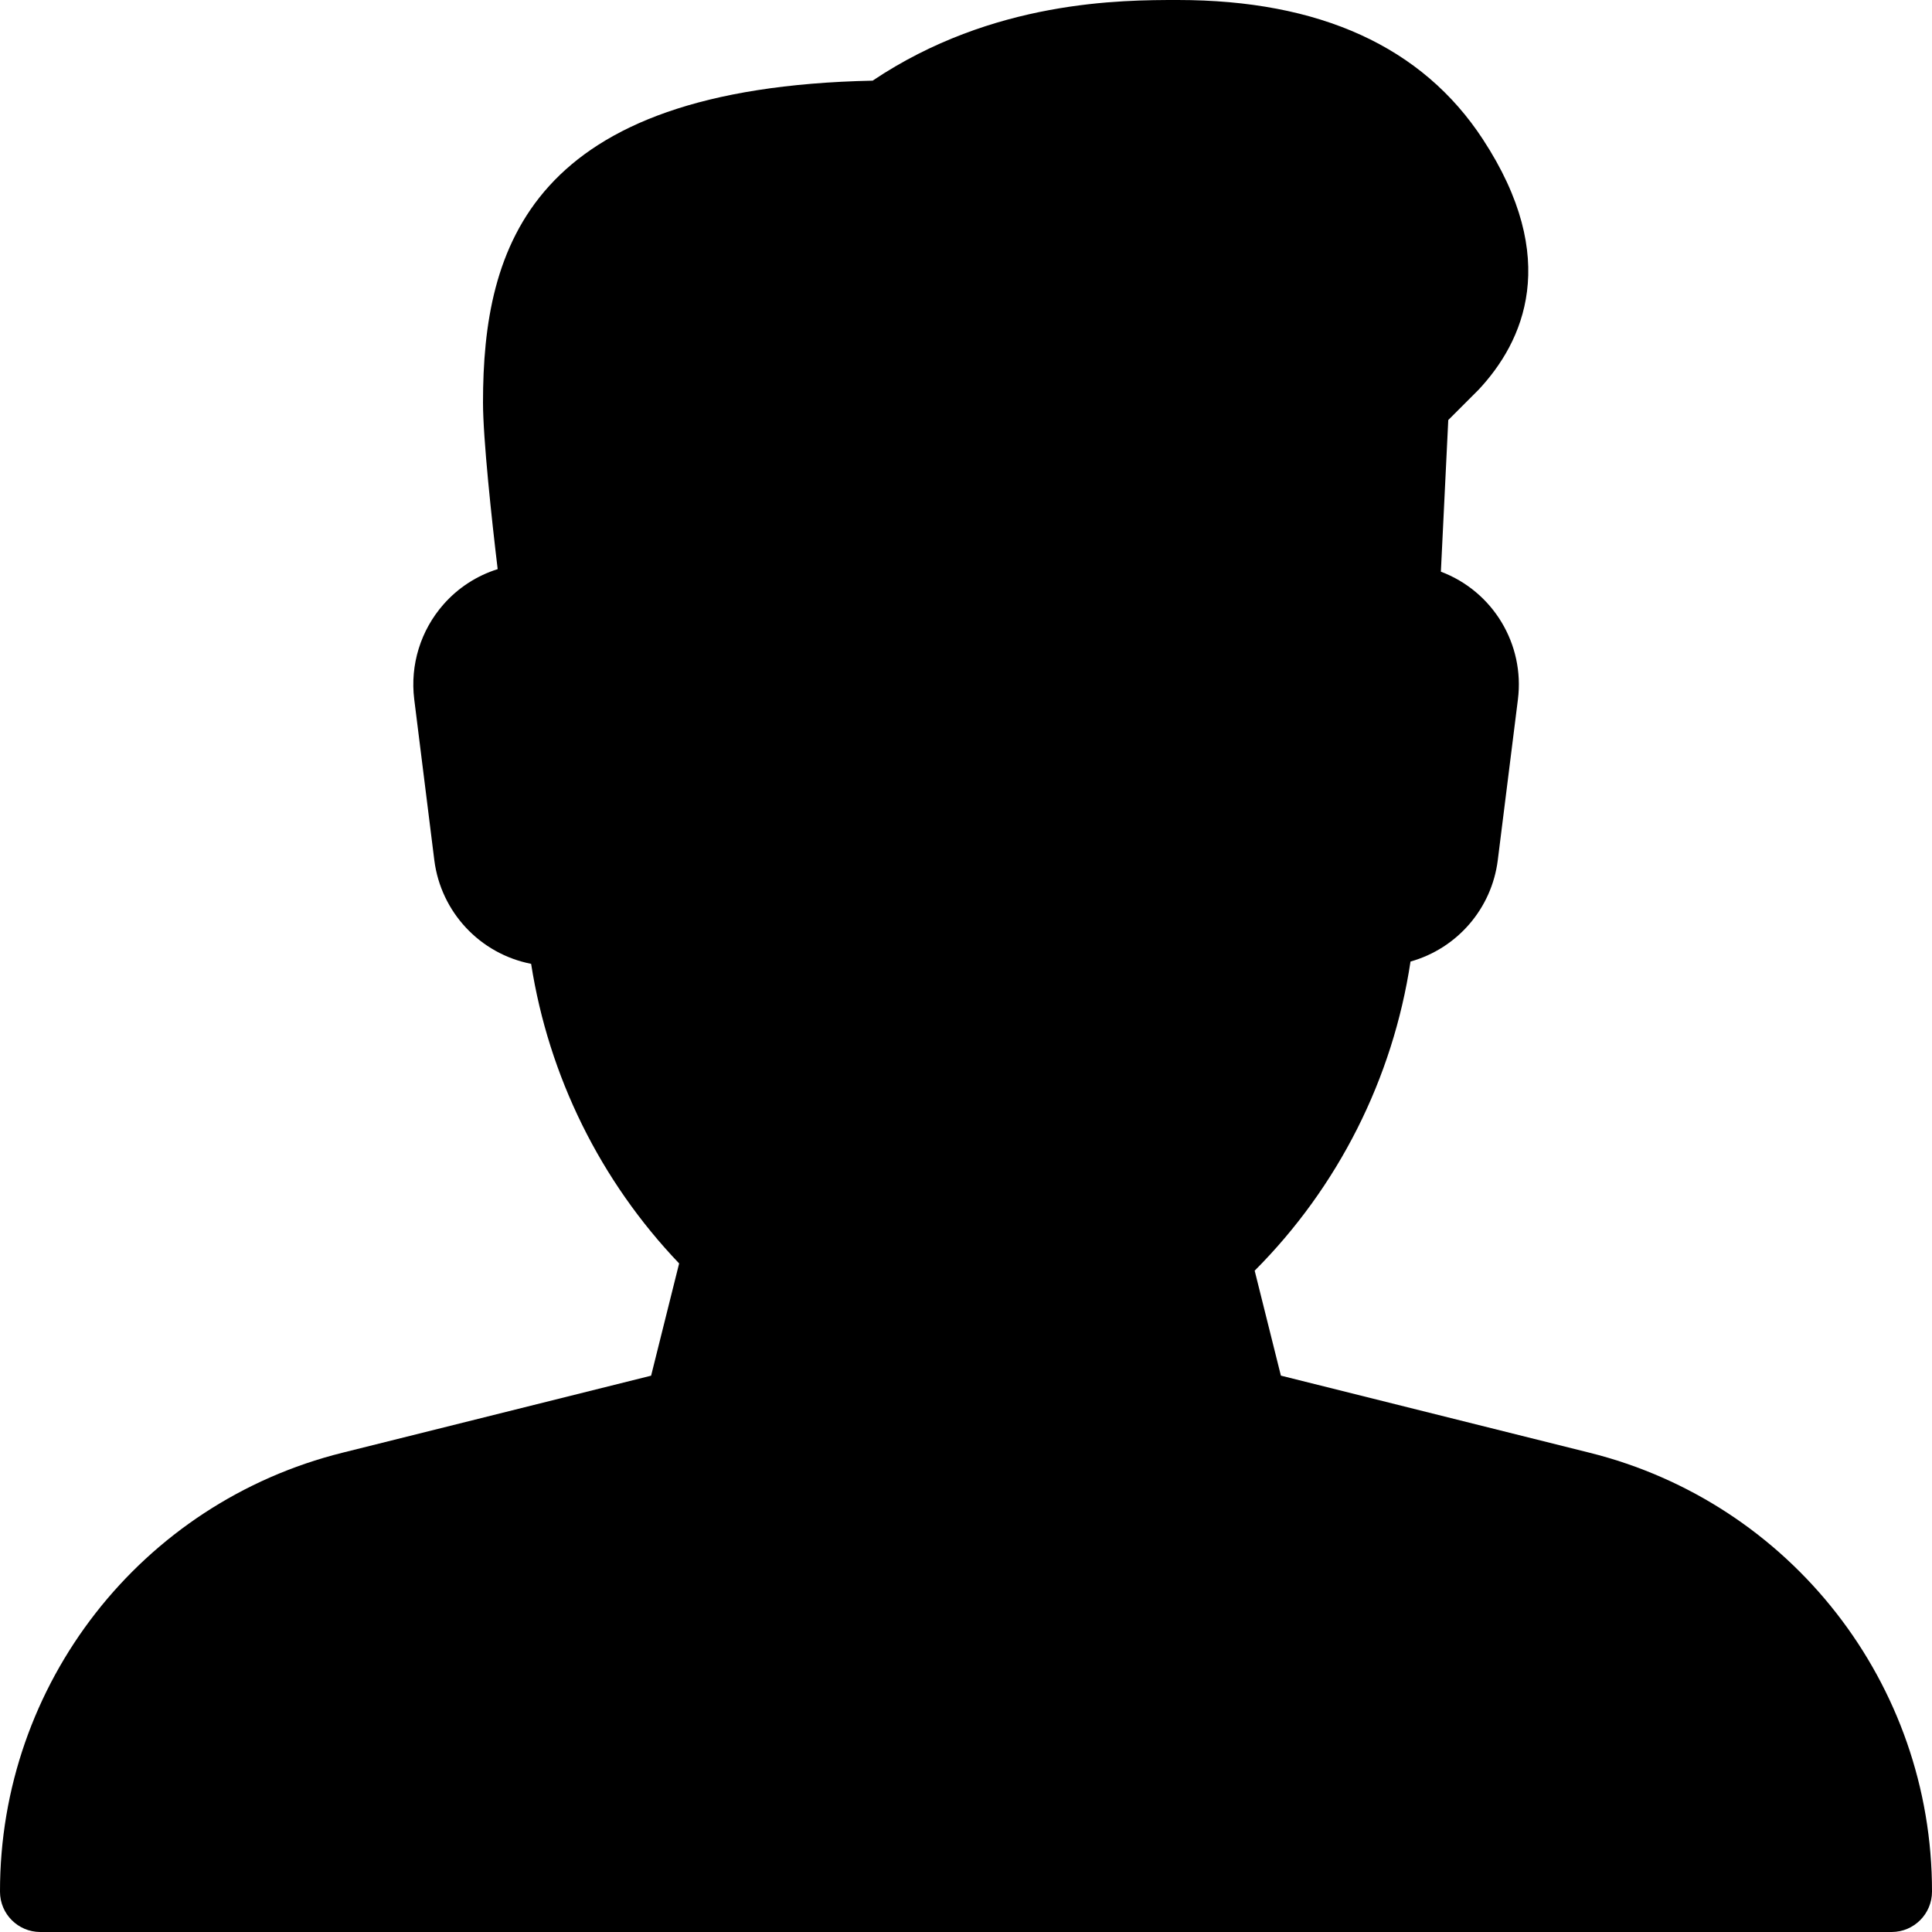
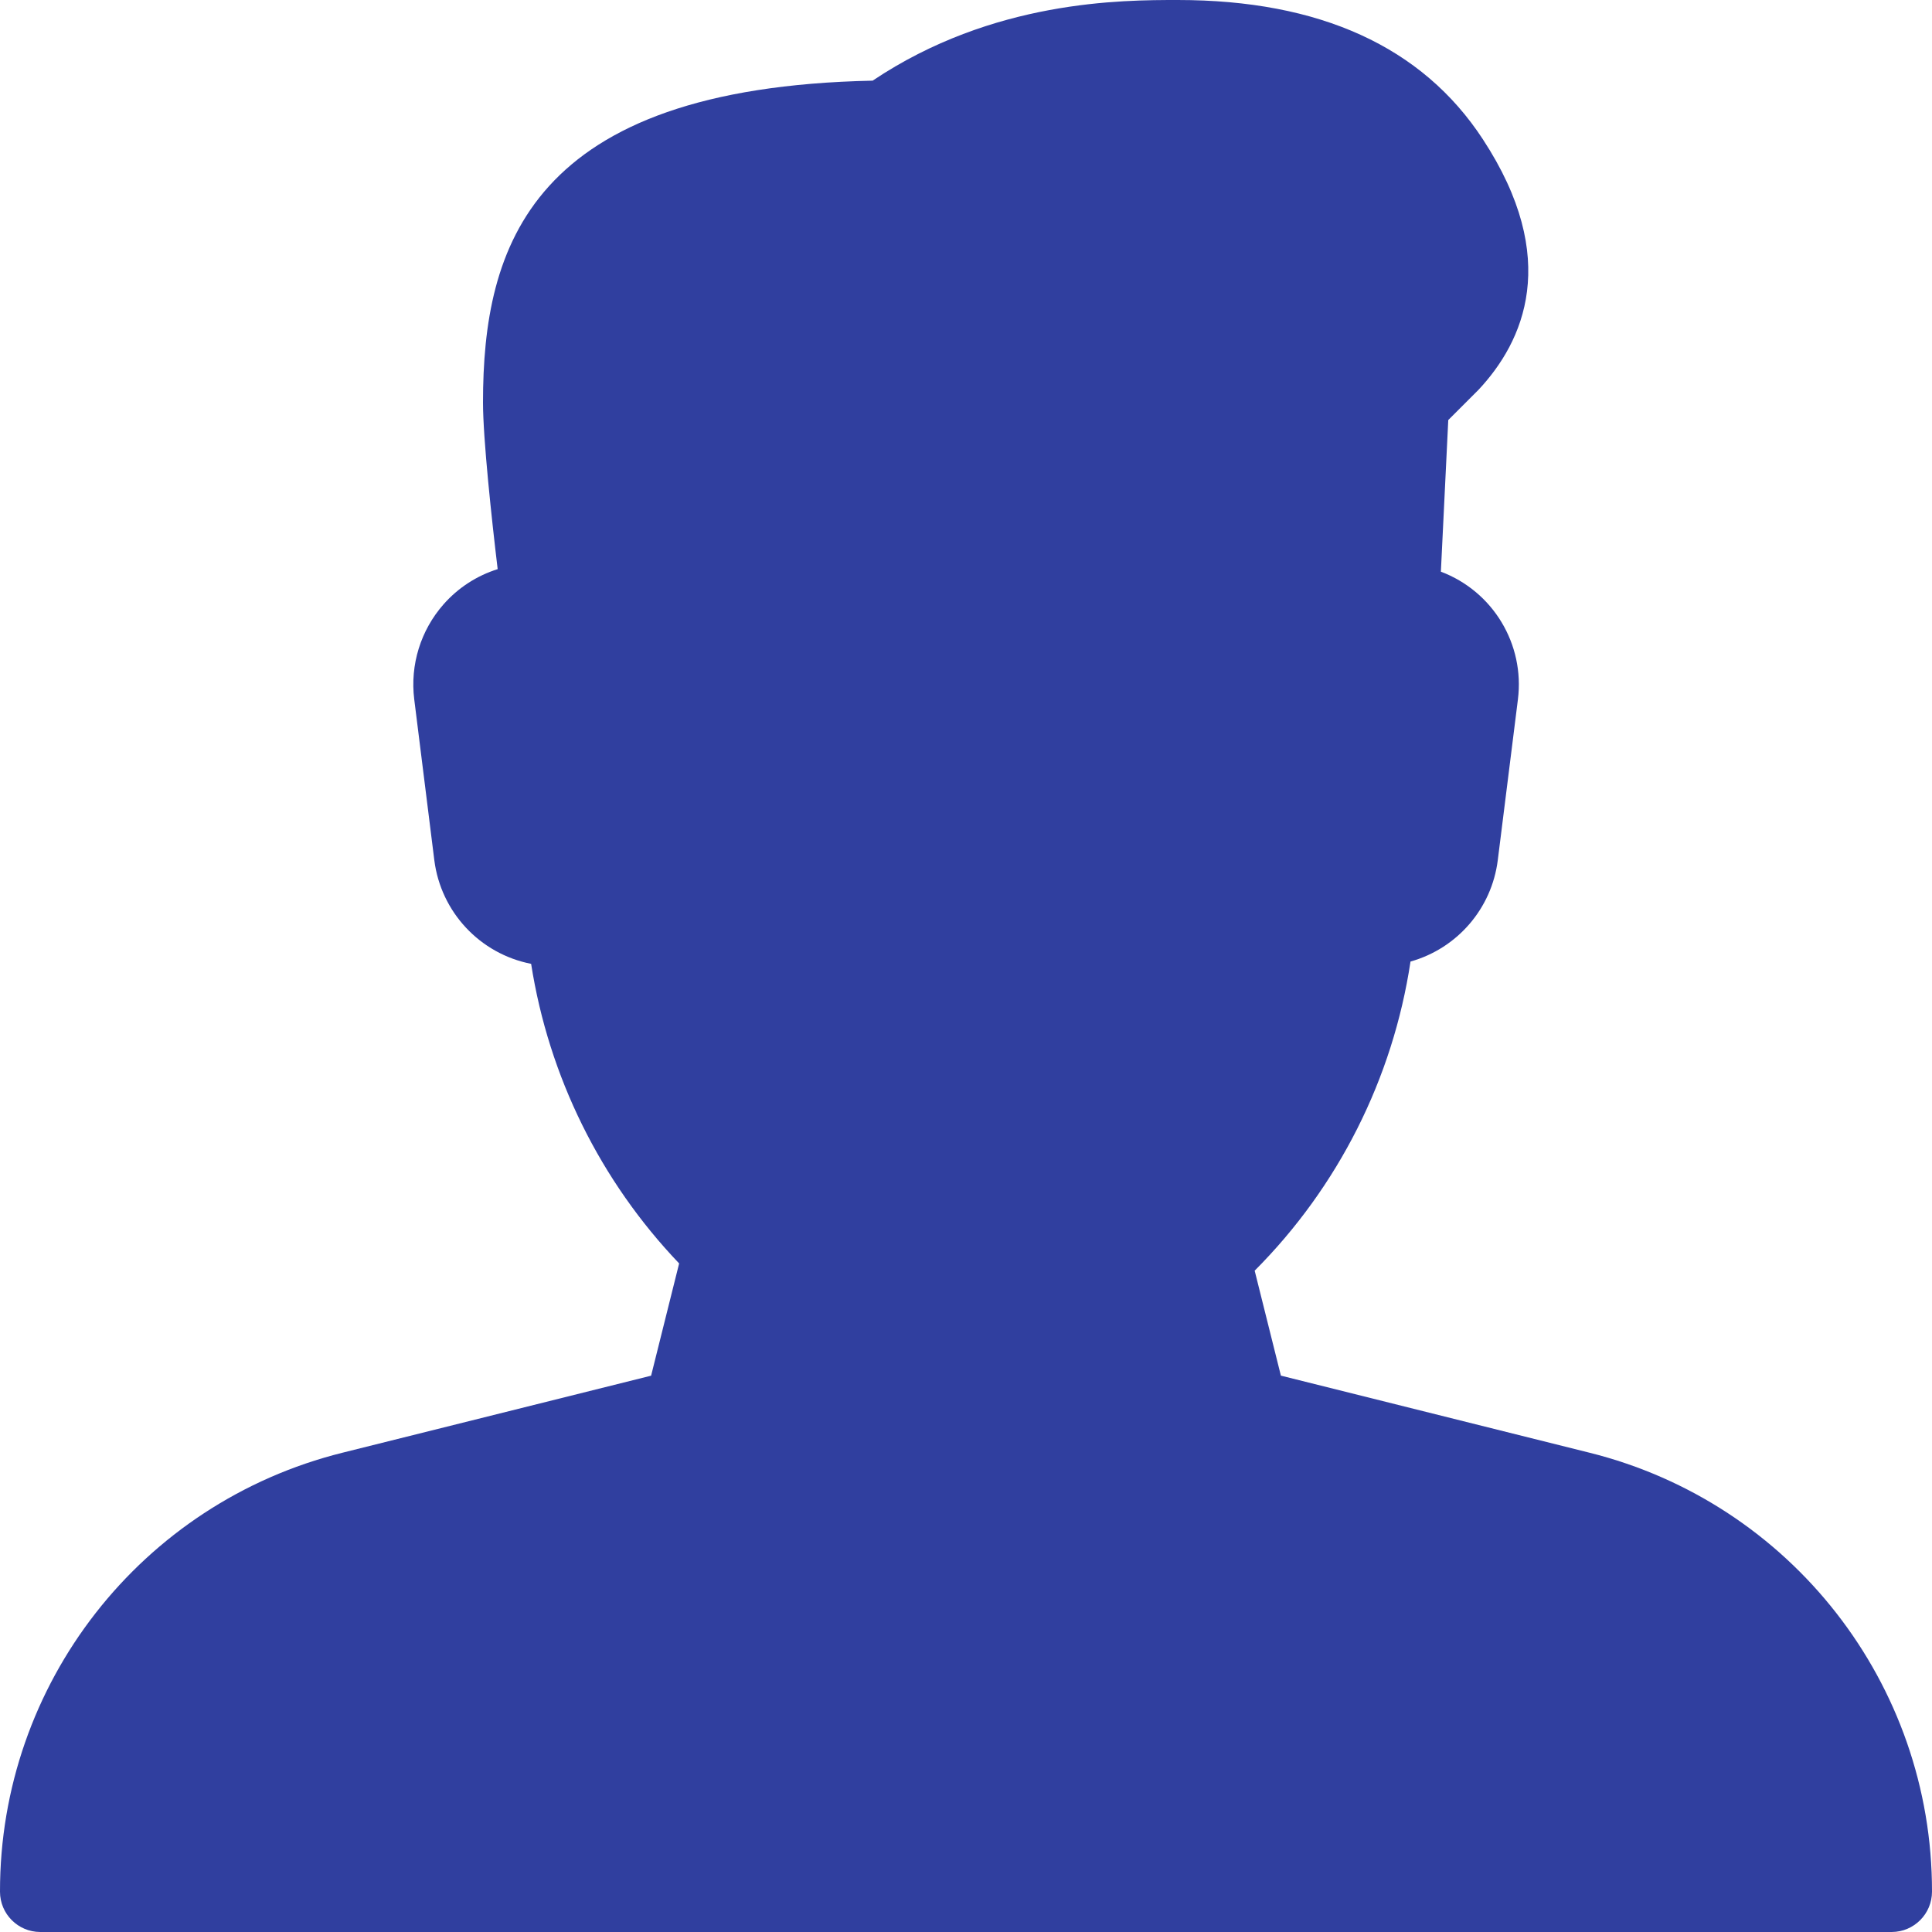
- <svg xmlns="http://www.w3.org/2000/svg" viewBox="0 0 395 395">
+ <svg xmlns="http://www.w3.org/2000/svg" viewBox="0 0 395 395" fill="#303F9F">
  <defs>
-     <style>.cls-1{fill:url(#linear-gradient);}</style>
    <linearGradient id="linear-gradient" y1="197.5" x2="395" y2="197.5" gradientUnits="userSpaceOnUse">
      <stop offset="0" stop-color="#3f51b5" />
      <stop offset="1" stop-color="#303f9f" />
    </linearGradient>
  </defs>
  <g id="Layer_1" data-name="Layer 1">
    <path className="cls-1" d="M324.94,297l-63.06-15.75-5.36-21.46a113.49,113.49,0,0,0,31.86-63.2,24.72,24.72,0,0,0,17.84-20.71L310.34,143a24.64,24.64,0,0,0-15.75-26.12l1.51-31,6.16-6.16c9.26-9.87,16.95-26.78.89-51.28C290.79,9.56,269.82,0,240.8,0,229.36,0,203,0,178.41,16.49c-70.13,1.47-79.66,34-79.66,65.8,0,7.39,1.79,24,3,34.07a24.51,24.51,0,0,0-11.06,7.19,24.76,24.76,0,0,0-6,19.42l4.11,32.92a24.76,24.76,0,0,0,19.79,21.17,114.29,114.29,0,0,0,30.26,61.25l-5.73,22.95L70.06,297A92.35,92.35,0,0,0,0,386.77,8.24,8.24,0,0,0,8.23,395H386.77a8.26,8.26,0,0,0,8.23-8.26A92.38,92.38,0,0,0,324.94,297Z" />
  </g>
</svg>
